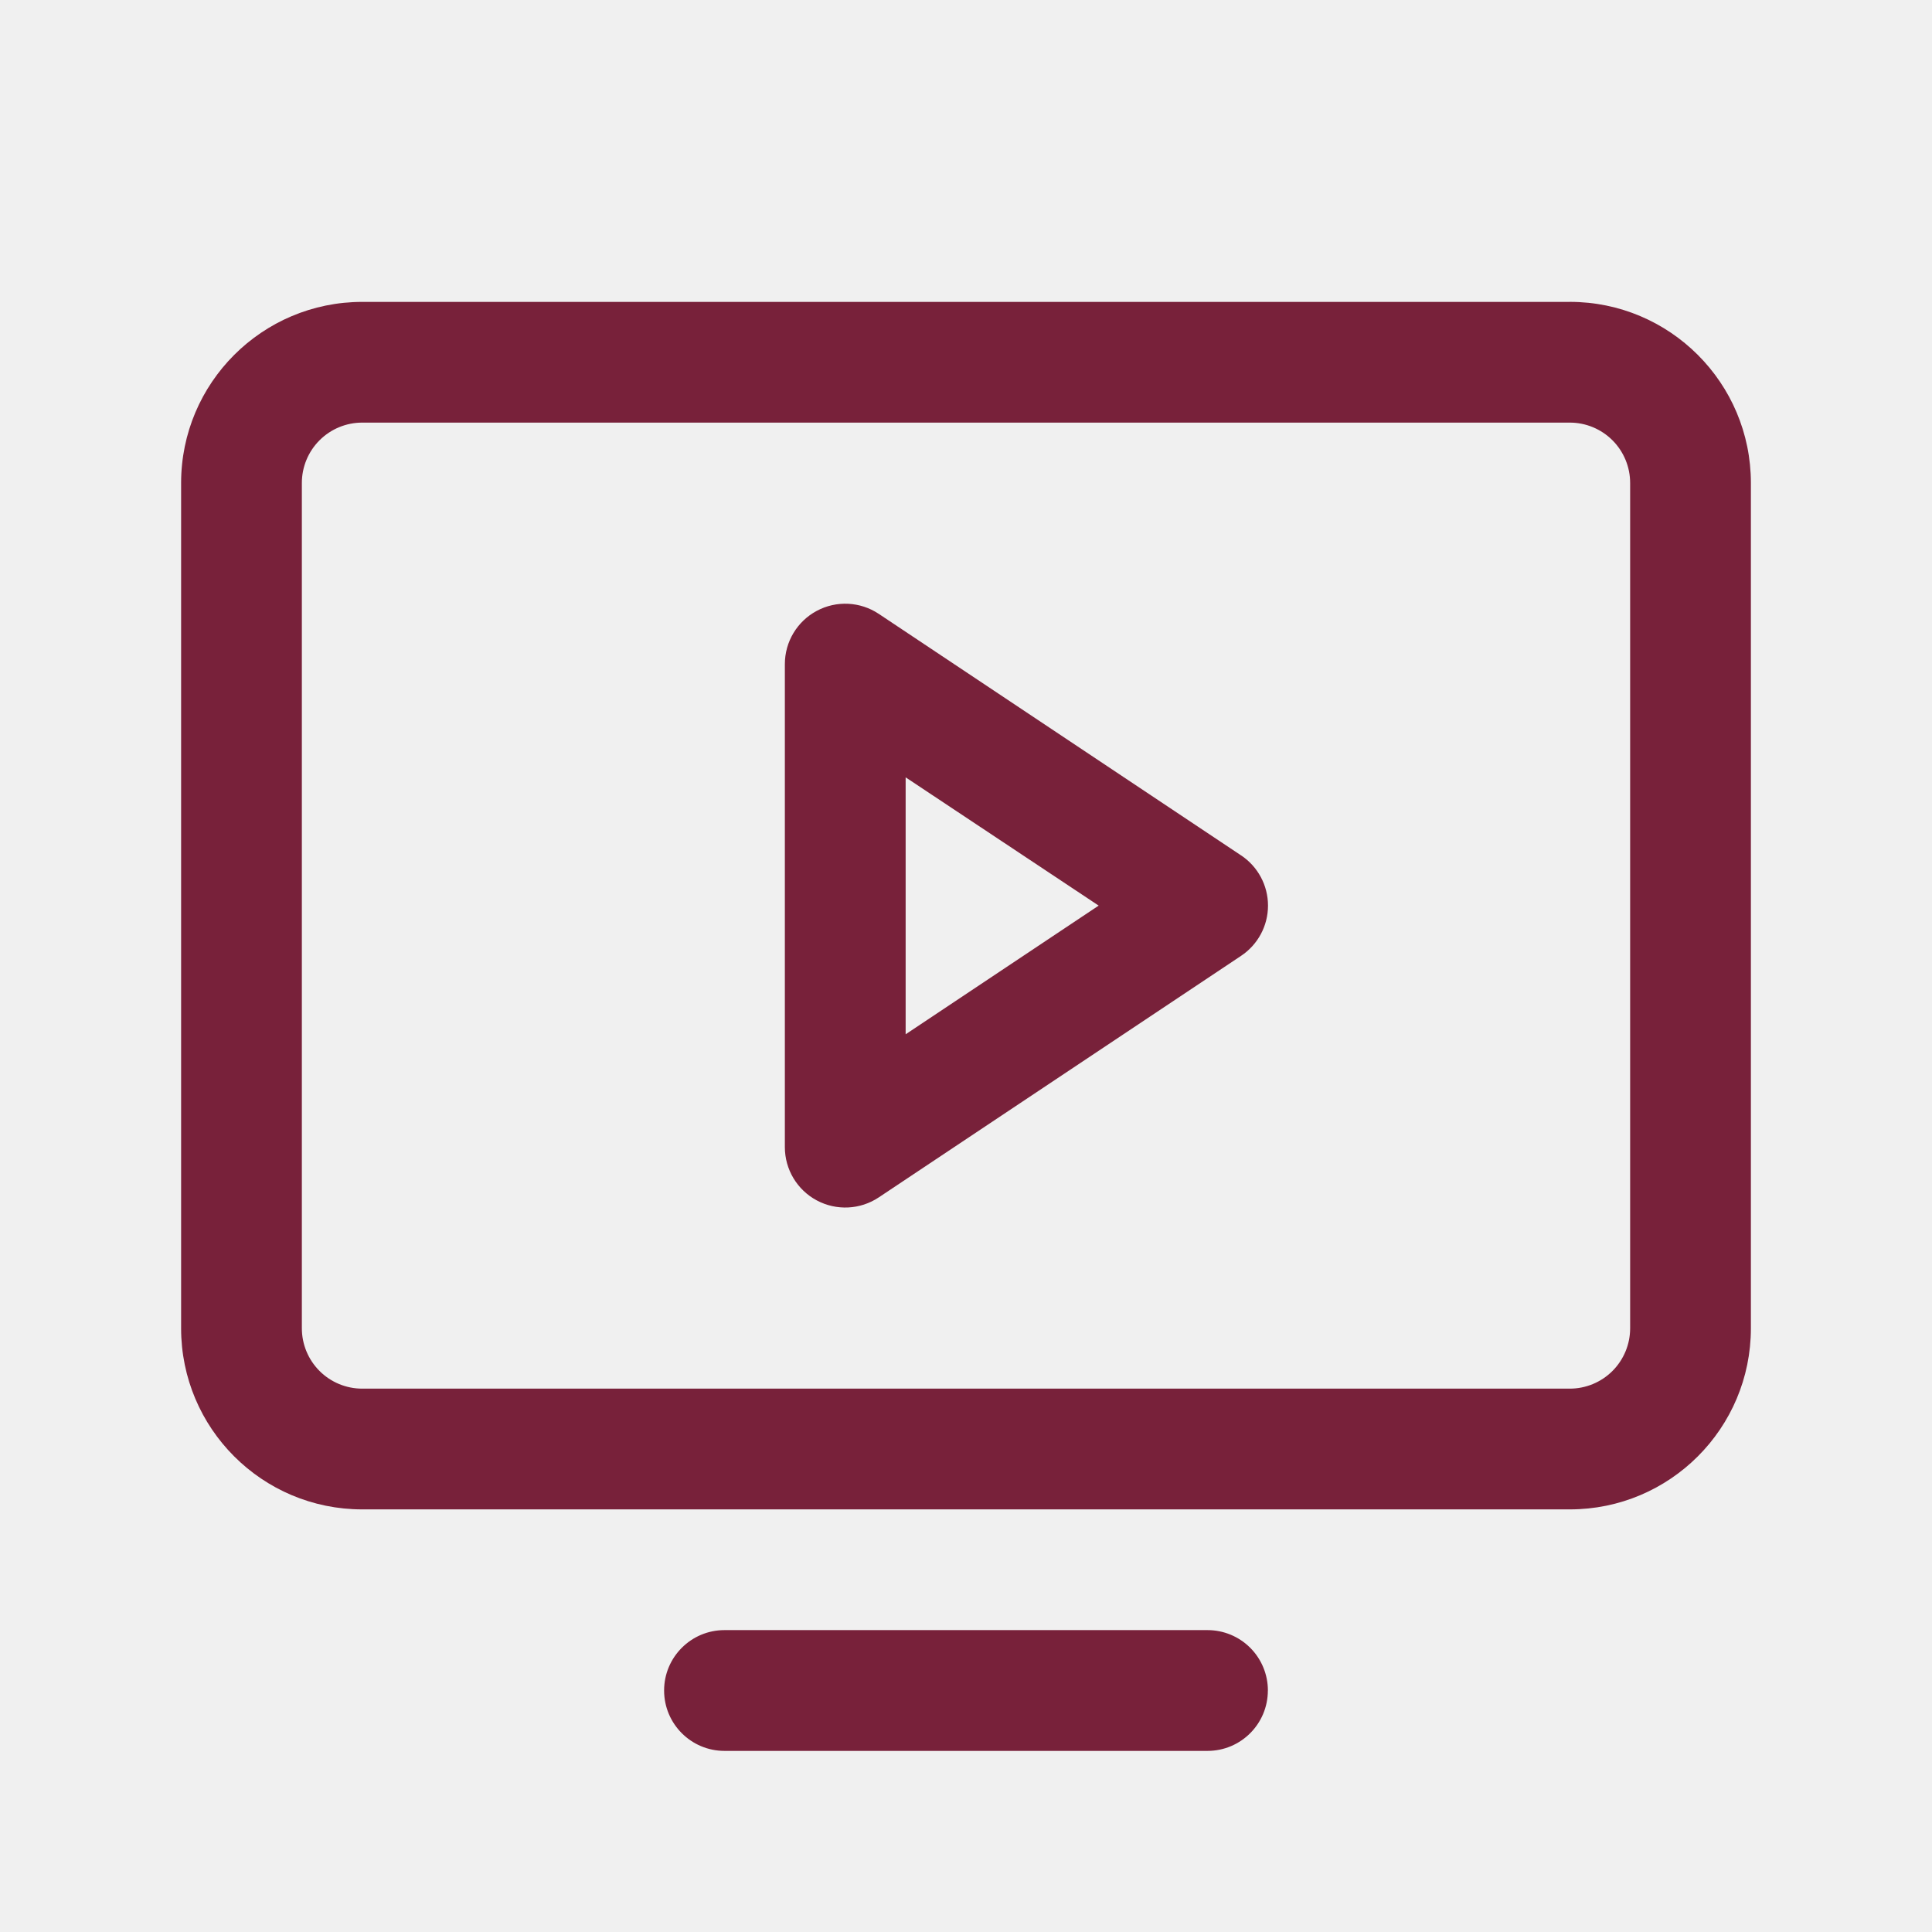
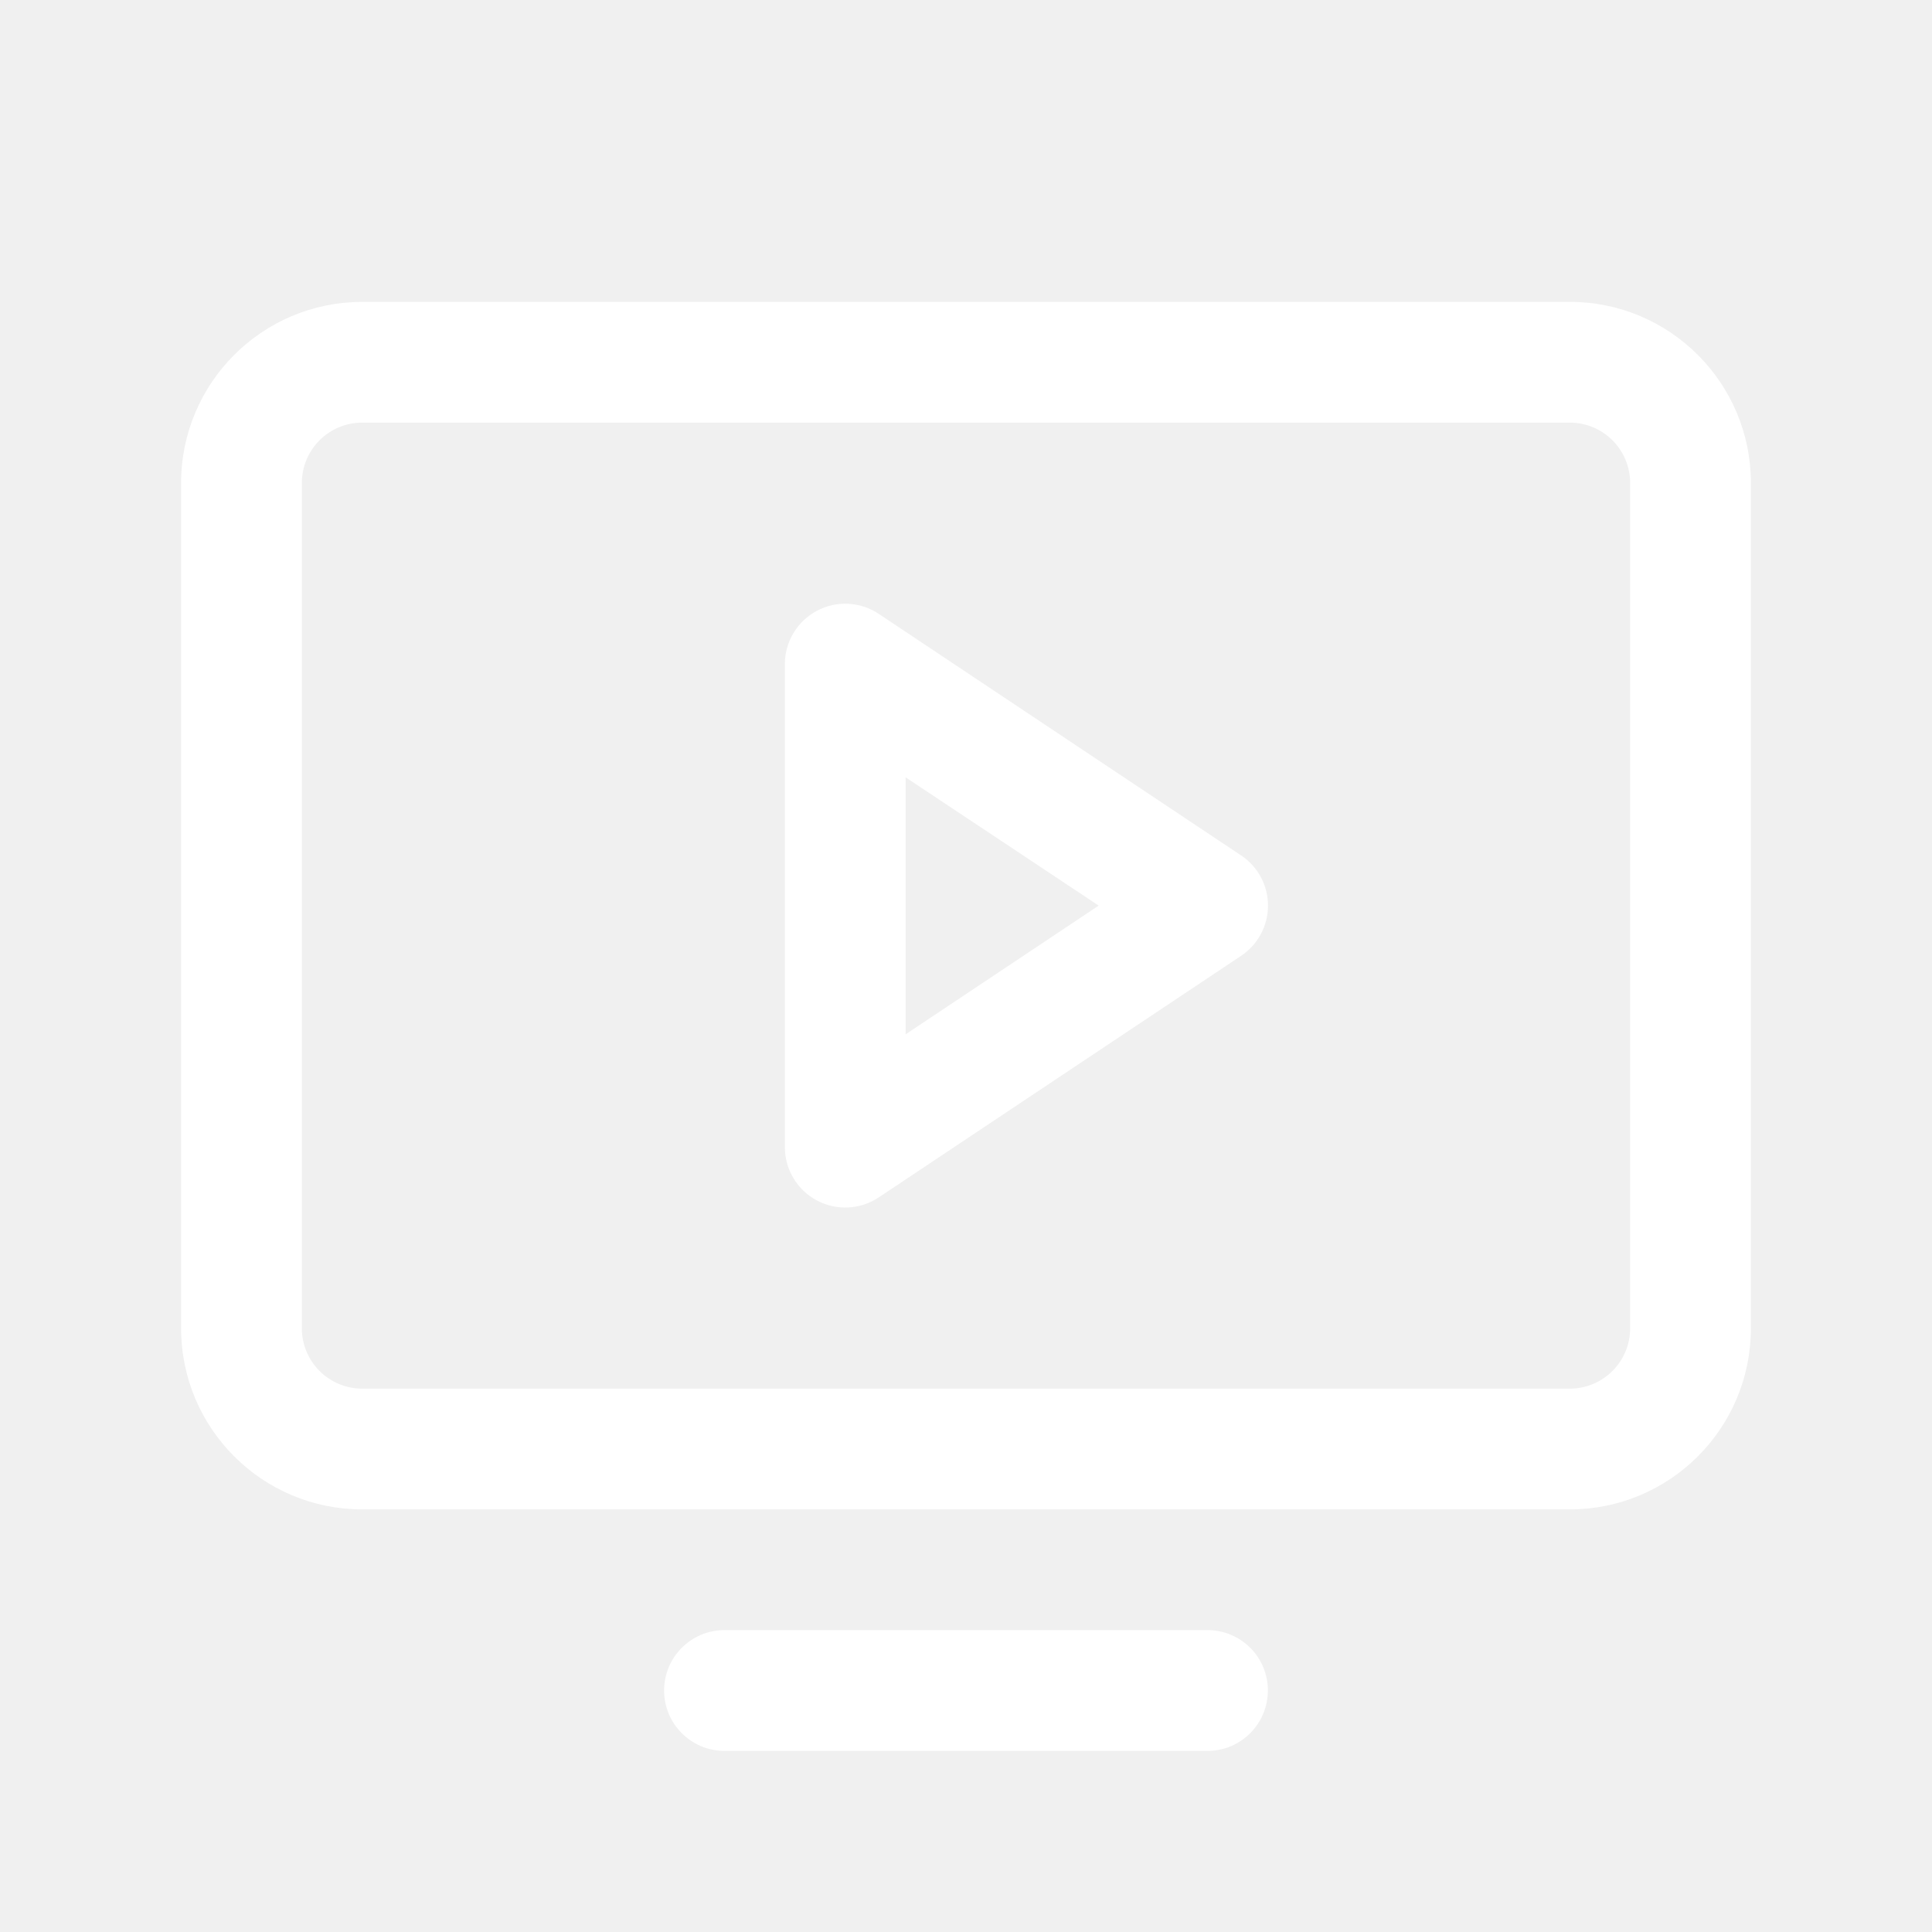
<svg xmlns="http://www.w3.org/2000/svg" width="54" height="54" fill="none" viewBox="0 0 54 54">
-   <path d="M43.875 8.438h-33.75A5.063 5.063 0 005.062 13.5v23.625a5.062 5.062 0 005.063 5.063h33.75a5.062 5.062 0 005.063-5.063V13.5a5.063 5.063 0 00-5.063-5.063zm1.688 28.687a1.687 1.687 0 01-1.688 1.688h-33.75a1.687 1.687 0 01-1.688-1.688V13.5a1.687 1.687 0 011.688-1.688h33.75a1.687 1.687 0 011.688 1.688v23.625zM35.437 47.25a1.687 1.687 0 01-1.687 1.688h-13.5a1.687 1.687 0 110-3.376h13.5a1.687 1.687 0 011.688 1.688zm-.75-23.342l-10.125-6.75a1.688 1.688 0 00-2.625 1.404v13.5a1.688 1.688 0 002.625 1.405l10.125-6.75a1.686 1.686 0 000-2.81zm-9.374 5.001v-7.182l5.395 3.585-5.395 3.597z" fill="#78213A" />
+   <path d="M43.875 8.438h-33.75A5.063 5.063 0 005.062 13.5v23.625a5.062 5.062 0 005.063 5.063h33.75a5.062 5.062 0 005.063-5.063V13.5a5.063 5.063 0 00-5.063-5.063zm1.688 28.687a1.687 1.687 0 01-1.688 1.688h-33.75a1.687 1.687 0 01-1.688-1.688V13.5a1.687 1.687 0 011.688-1.688h33.75a1.687 1.687 0 011.688 1.688v23.625zM35.437 47.25a1.687 1.687 0 01-1.687 1.688h-13.5a1.687 1.687 0 110-3.376h13.5a1.687 1.687 0 011.688 1.688zm-.75-23.342l-10.125-6.75a1.688 1.688 0 00-2.625 1.404v13.5a1.688 1.688 0 002.625 1.405l10.125-6.75a1.686 1.686 0 000-2.81zm-9.374 5.001v-7.182l5.395 3.585-5.395 3.597z" fill="#fff" />
</svg>
